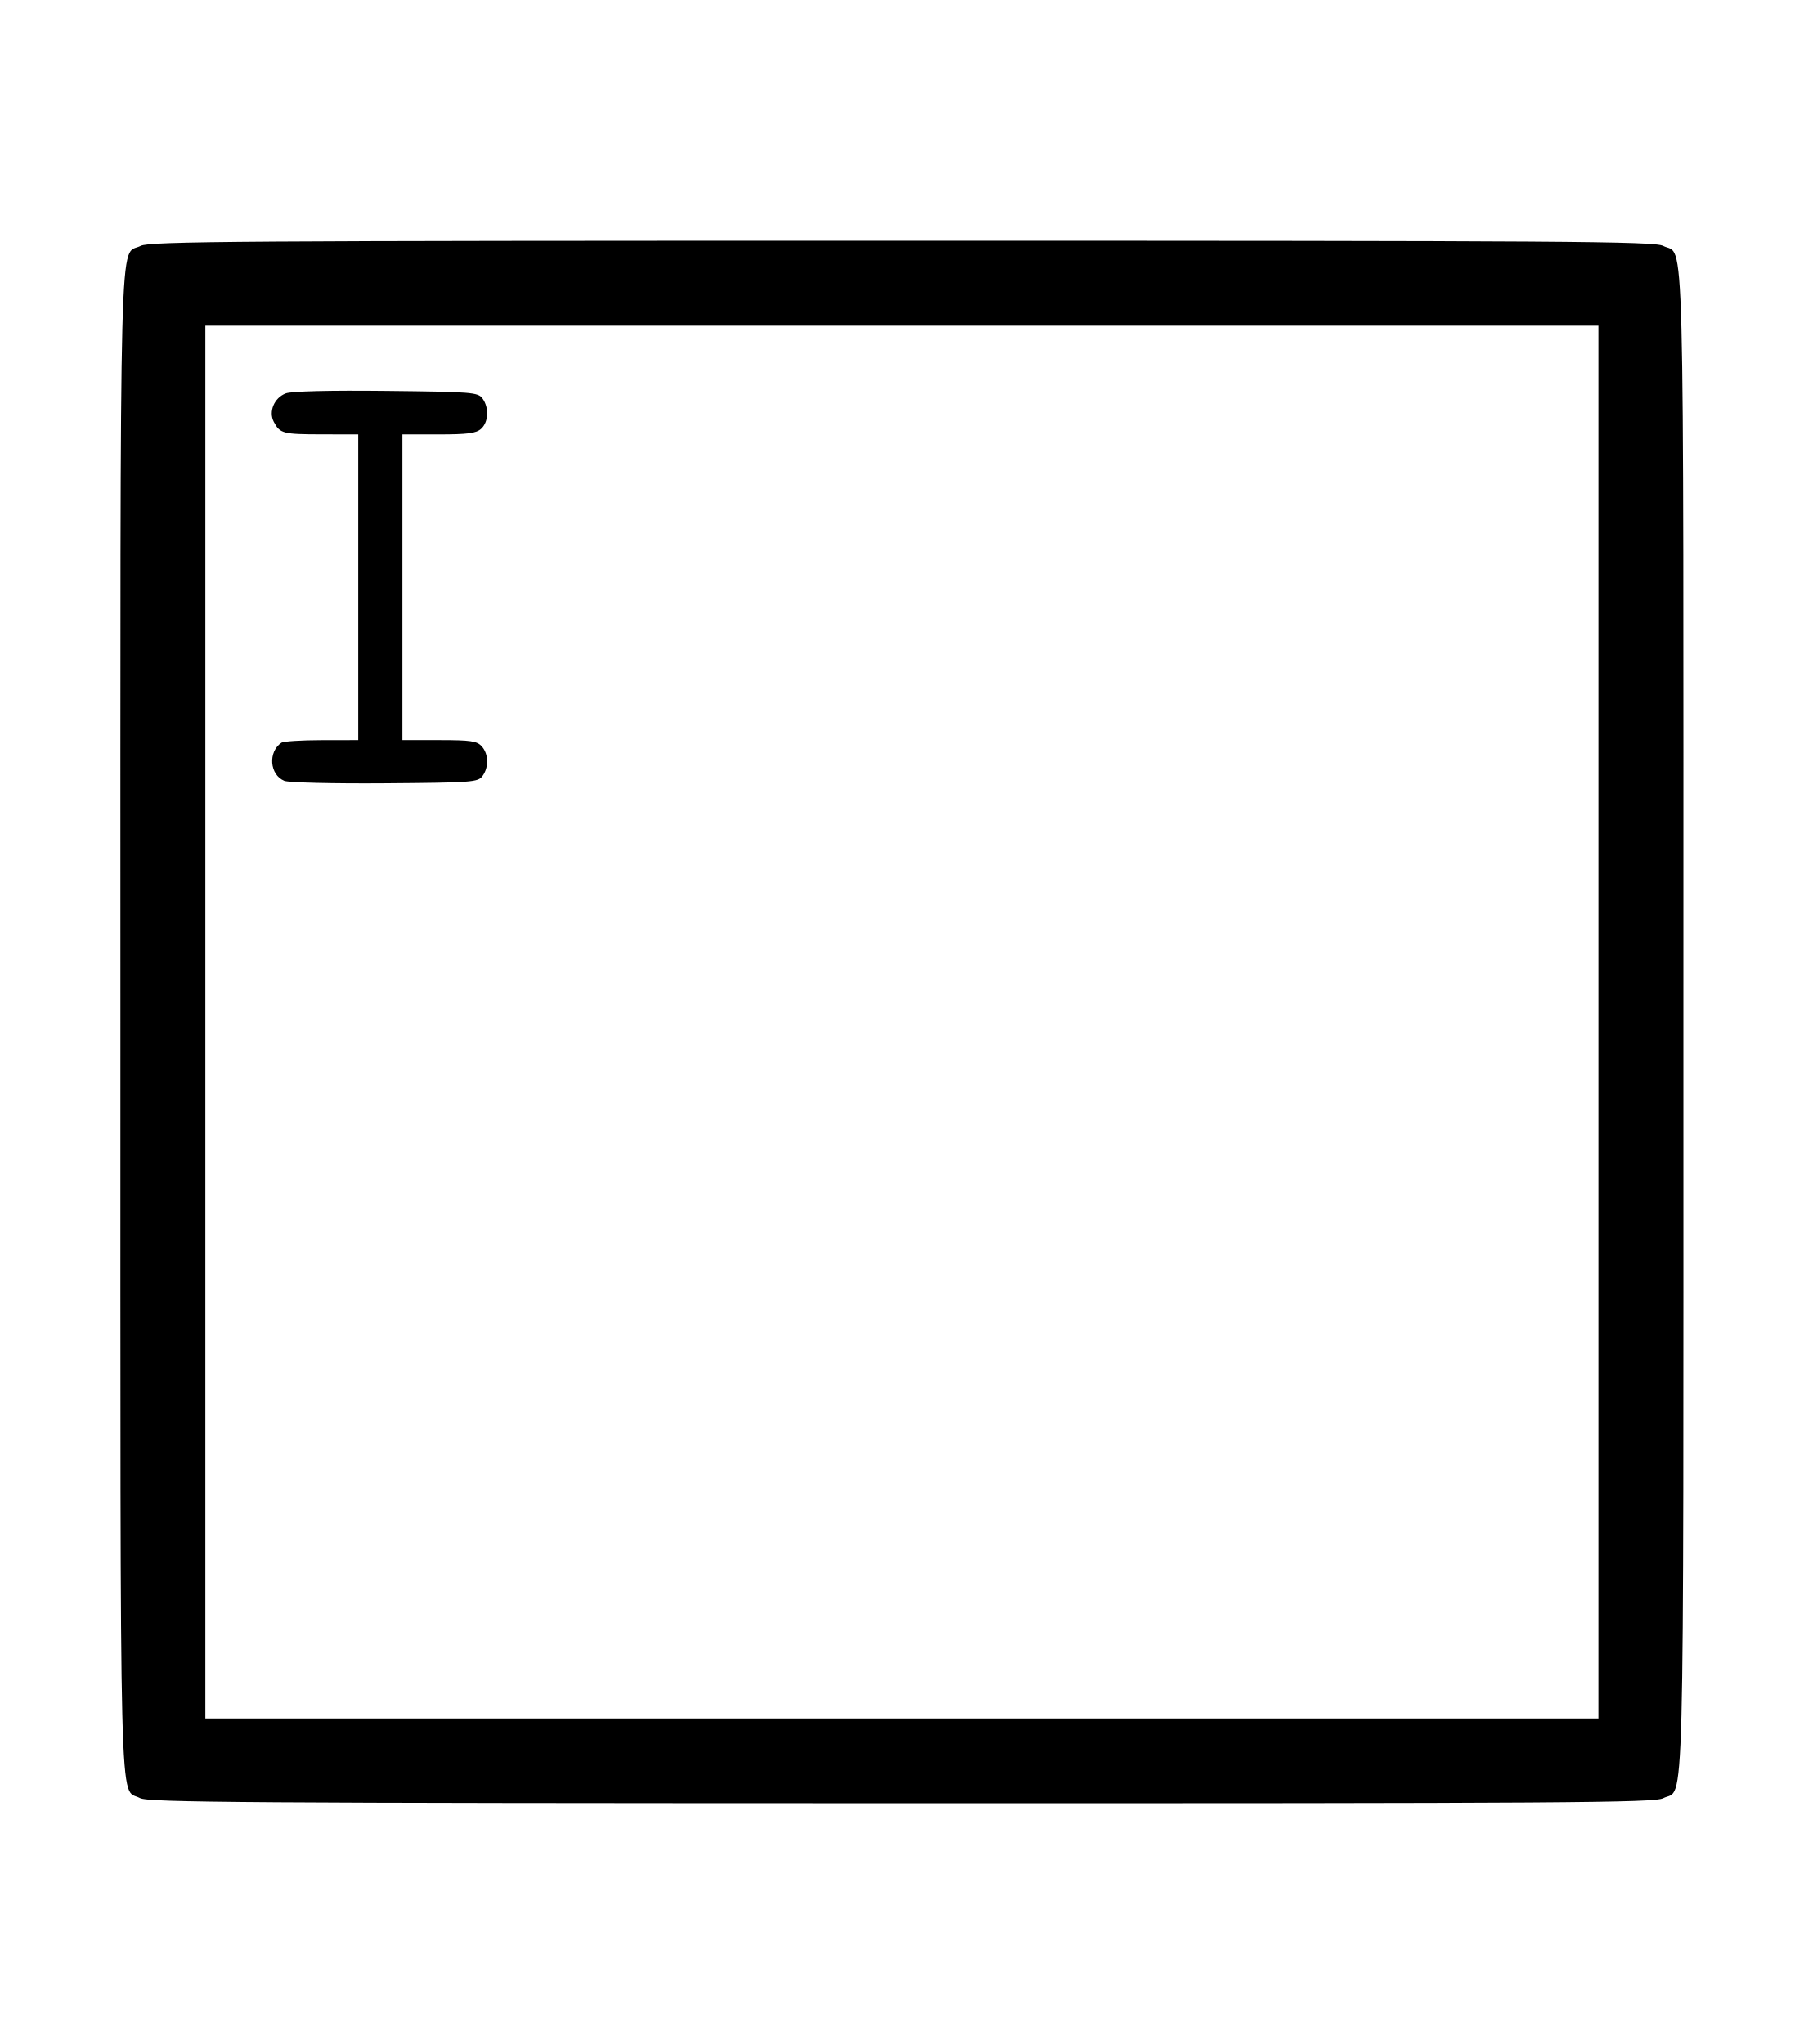
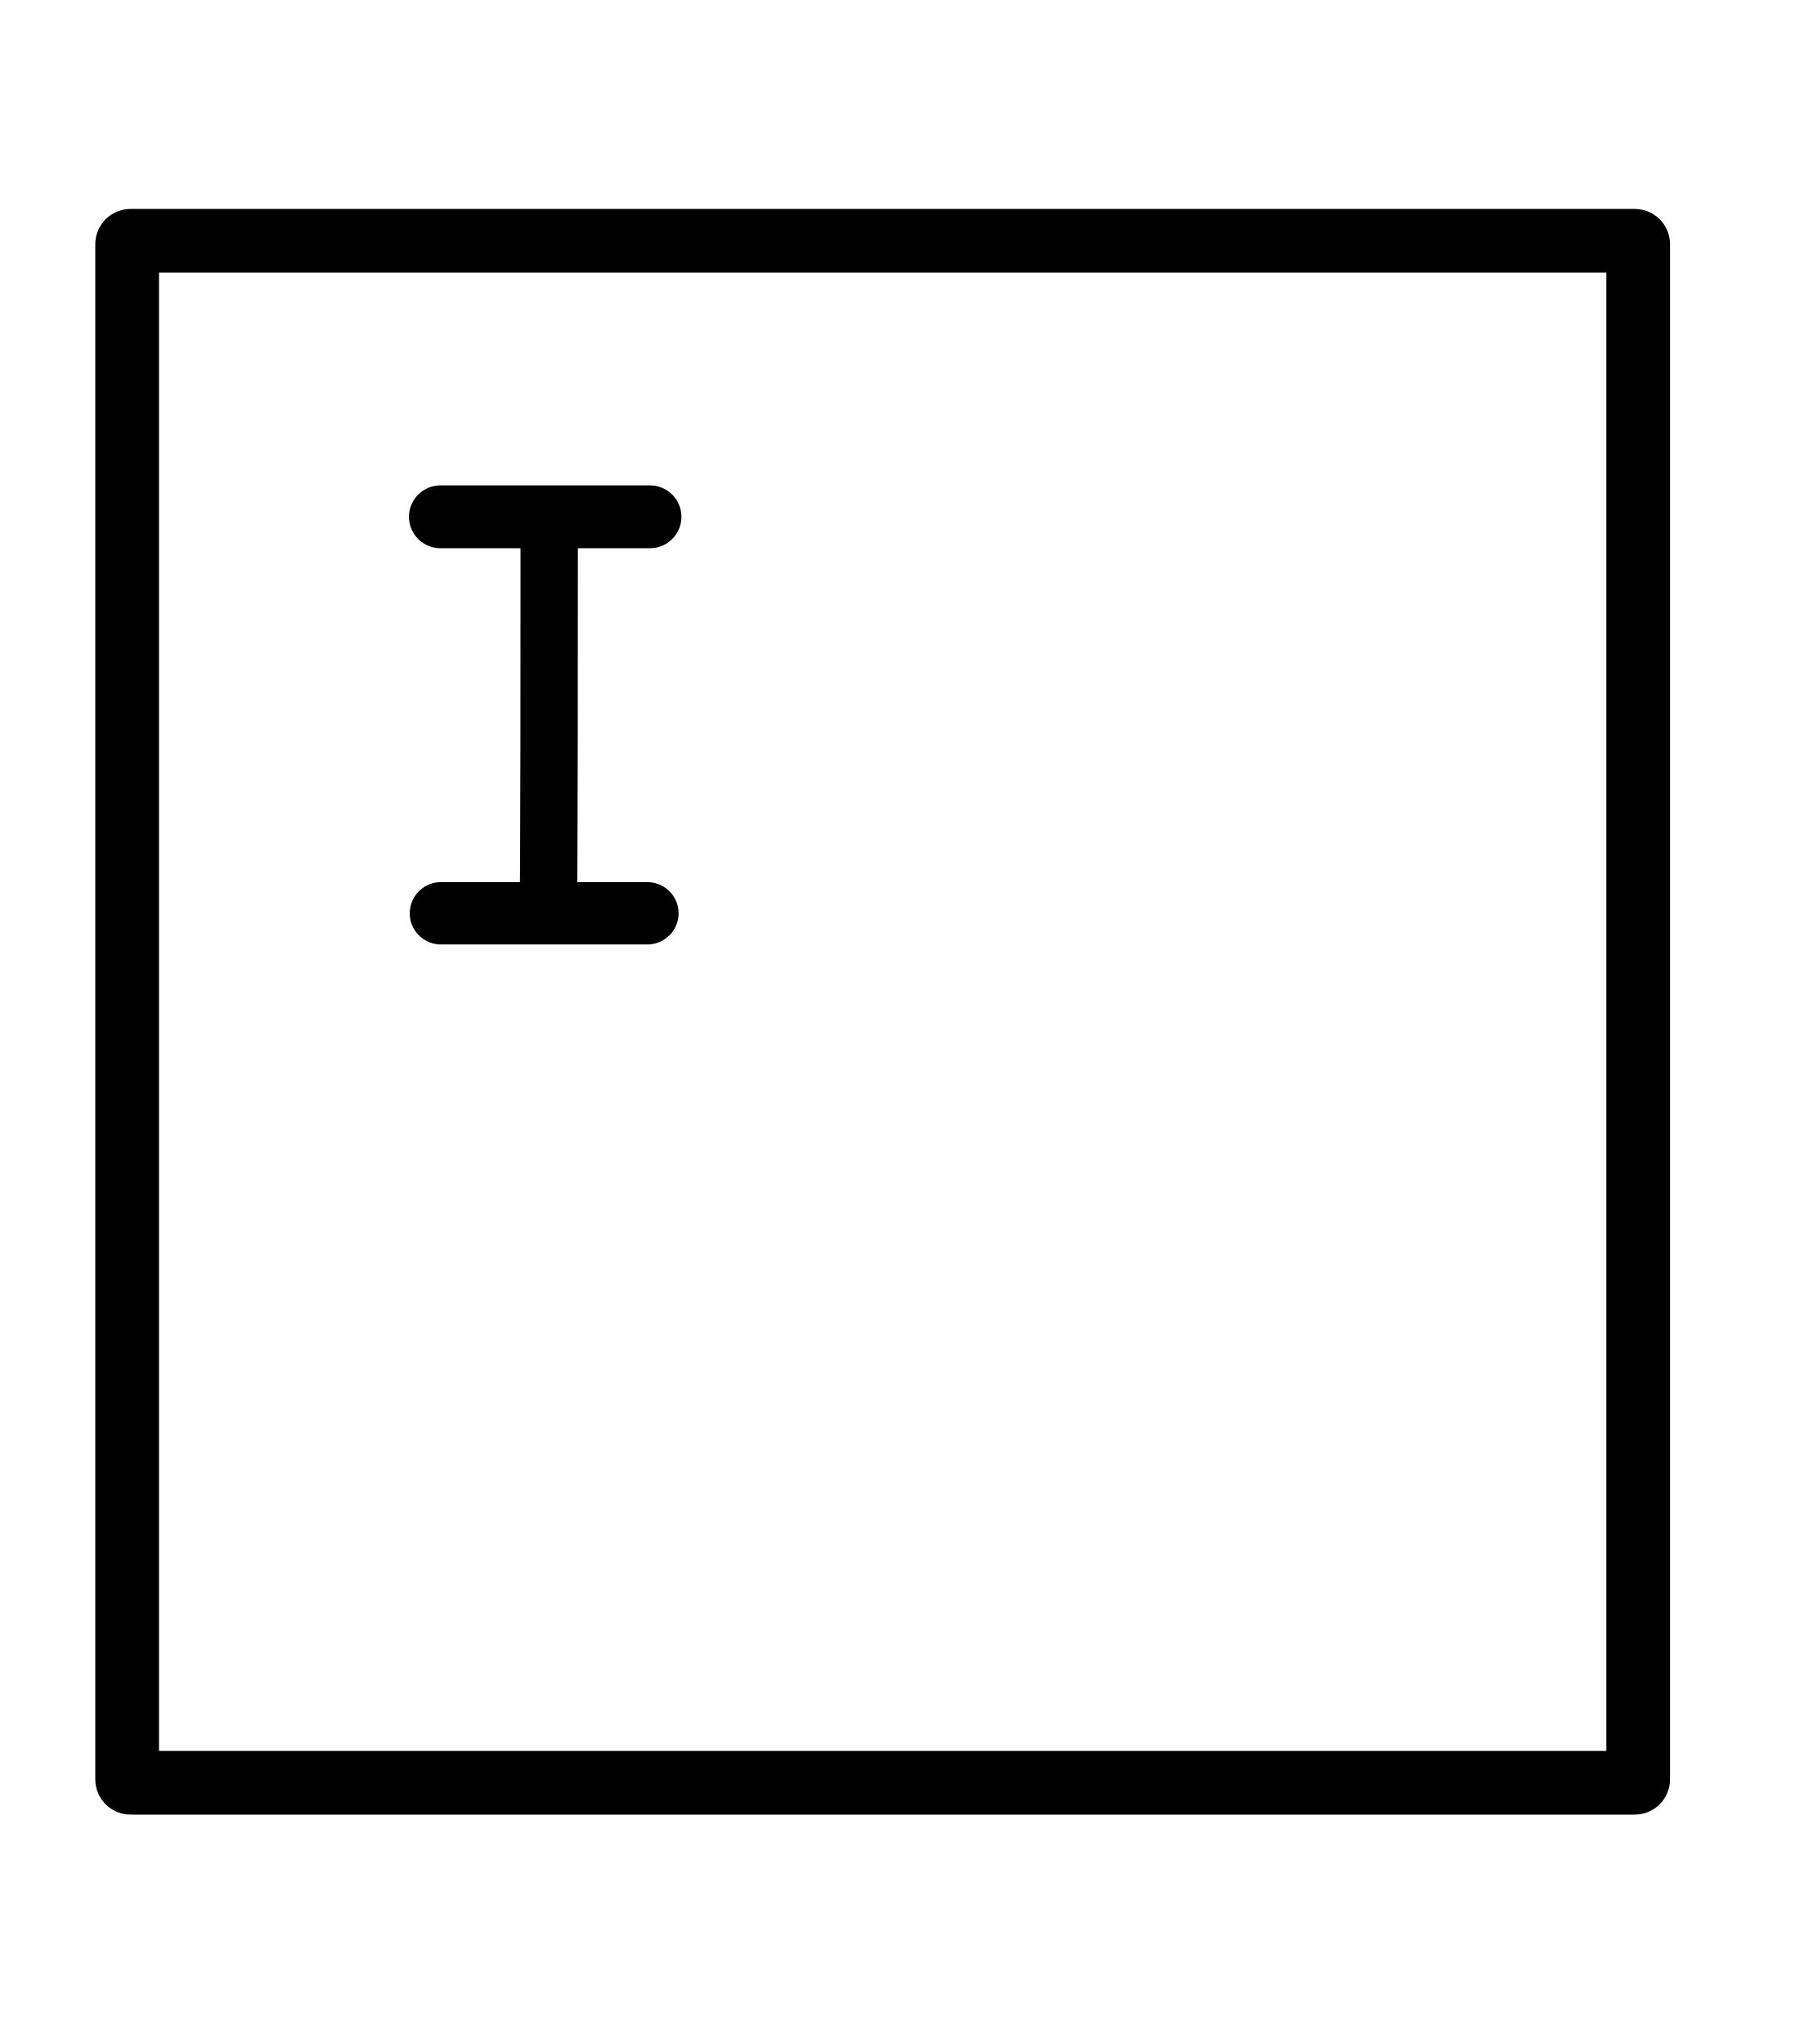
- <svg xmlns="http://www.w3.org/2000/svg" width="149.826mm" height="169.812mm" viewBox="0 0 530.881 601.696" id="svg2" version="1.1">
-   <defs id="defs4" />
-   <g id="layer1" transform="translate(-110.786,-44.87883)">
-     <path style="fill:#000000" d="m 151.989,574.18 c -6.197,-3.362 -5.763,13.853 -5.763,-228.435 0,-243.052 -0.467,-225.156 5.967,-228.483 2.596,-1.342 28.359,-1.517 224.033,-1.517 195.673,0 221.437,0.174 224.033,1.517 6.435,3.327 5.967,-14.569 5.967,228.483 0,243.052 0.467,225.156 -5.967,228.483 -2.597,1.343 -28.328,1.512 -224.233,1.477 -193.791,-0.035 -221.64,-0.225 -224.037,-1.525 z m 429.237,-228.435 0,-205 -205,0 -205,0 0,205 0,205 205,0 205,0 0,-205 z M 194.462,274.732 c -4.341,-1.789 -4.844,-8.545 -0.836,-11.222 0.605,-0.404 5.938,-0.742 11.85,-0.75 l 10.75,-0.015 0,-45 0,-45 -10.75,-0.015 c -11.418,-0.016 -12.298,-0.245 -14.1,-3.669 -1.593,-3.026 0.109,-7.083 3.516,-8.378 1.68,-0.639 12.873,-0.915 29.6,-0.732 25.287,0.277 26.984,0.411 28.317,2.236 1.967,2.693 1.772,6.929 -0.411,8.904 -1.461,1.322 -3.974,1.655 -12.5,1.655 l -10.671,0 0,45 0,45 10.845,0 c 9.236,0 11.09,0.271 12.5,1.829 2.03,2.243 2.135,6.132 0.237,8.73 -1.337,1.83 -2.98,1.953 -28.75,2.151 -15.178,0.117 -28.339,-0.205 -29.596,-0.723 z" id="path4520" />
+ <svg xmlns="http://www.w3.org/2000/svg" width="566.273" height="641.809" viewBox="0 0 530.881 601.696">
+   <g transform="translate(-110.786 -44.879)">
+     <rect style="fill:none;stroke-width:18.75;stroke-linecap:round;stroke-linejoin:round;paint-order:fill markers stroke;stroke:#000;stroke-opacity:1;stroke-miterlimit:4;stroke-dasharray:none" width="444.716" height="453.915" x="148.204" y="115.759" ry="1.002" />
+     <path style="fill:none;fill-rule:evenodd;stroke:#000;stroke-width:16.875;stroke-linecap:round;stroke-linejoin:round;stroke-miterlimit:4;stroke-dasharray:none;stroke-opacity:1" d="M272.427 198.128c0 113.116-.262 114.053-.262 114.053" />
+     <path style="fill:none;fill-rule:evenodd;stroke:#000;stroke-width:18.488;stroke-linecap:round;stroke-linejoin:round;stroke-miterlimit:4;stroke-dasharray:none;stroke-opacity:1" d="M240.396 197.012h61.697v0" />
+     <path style="fill:none;fill-rule:evenodd;stroke:#000;stroke-width:18.349;stroke-linecap:round;stroke-linejoin:round;stroke-miterlimit:4;stroke-dasharray:none;stroke-opacity:1" d="M240.553 313.727h60.77v0" />
  </g>
</svg>
